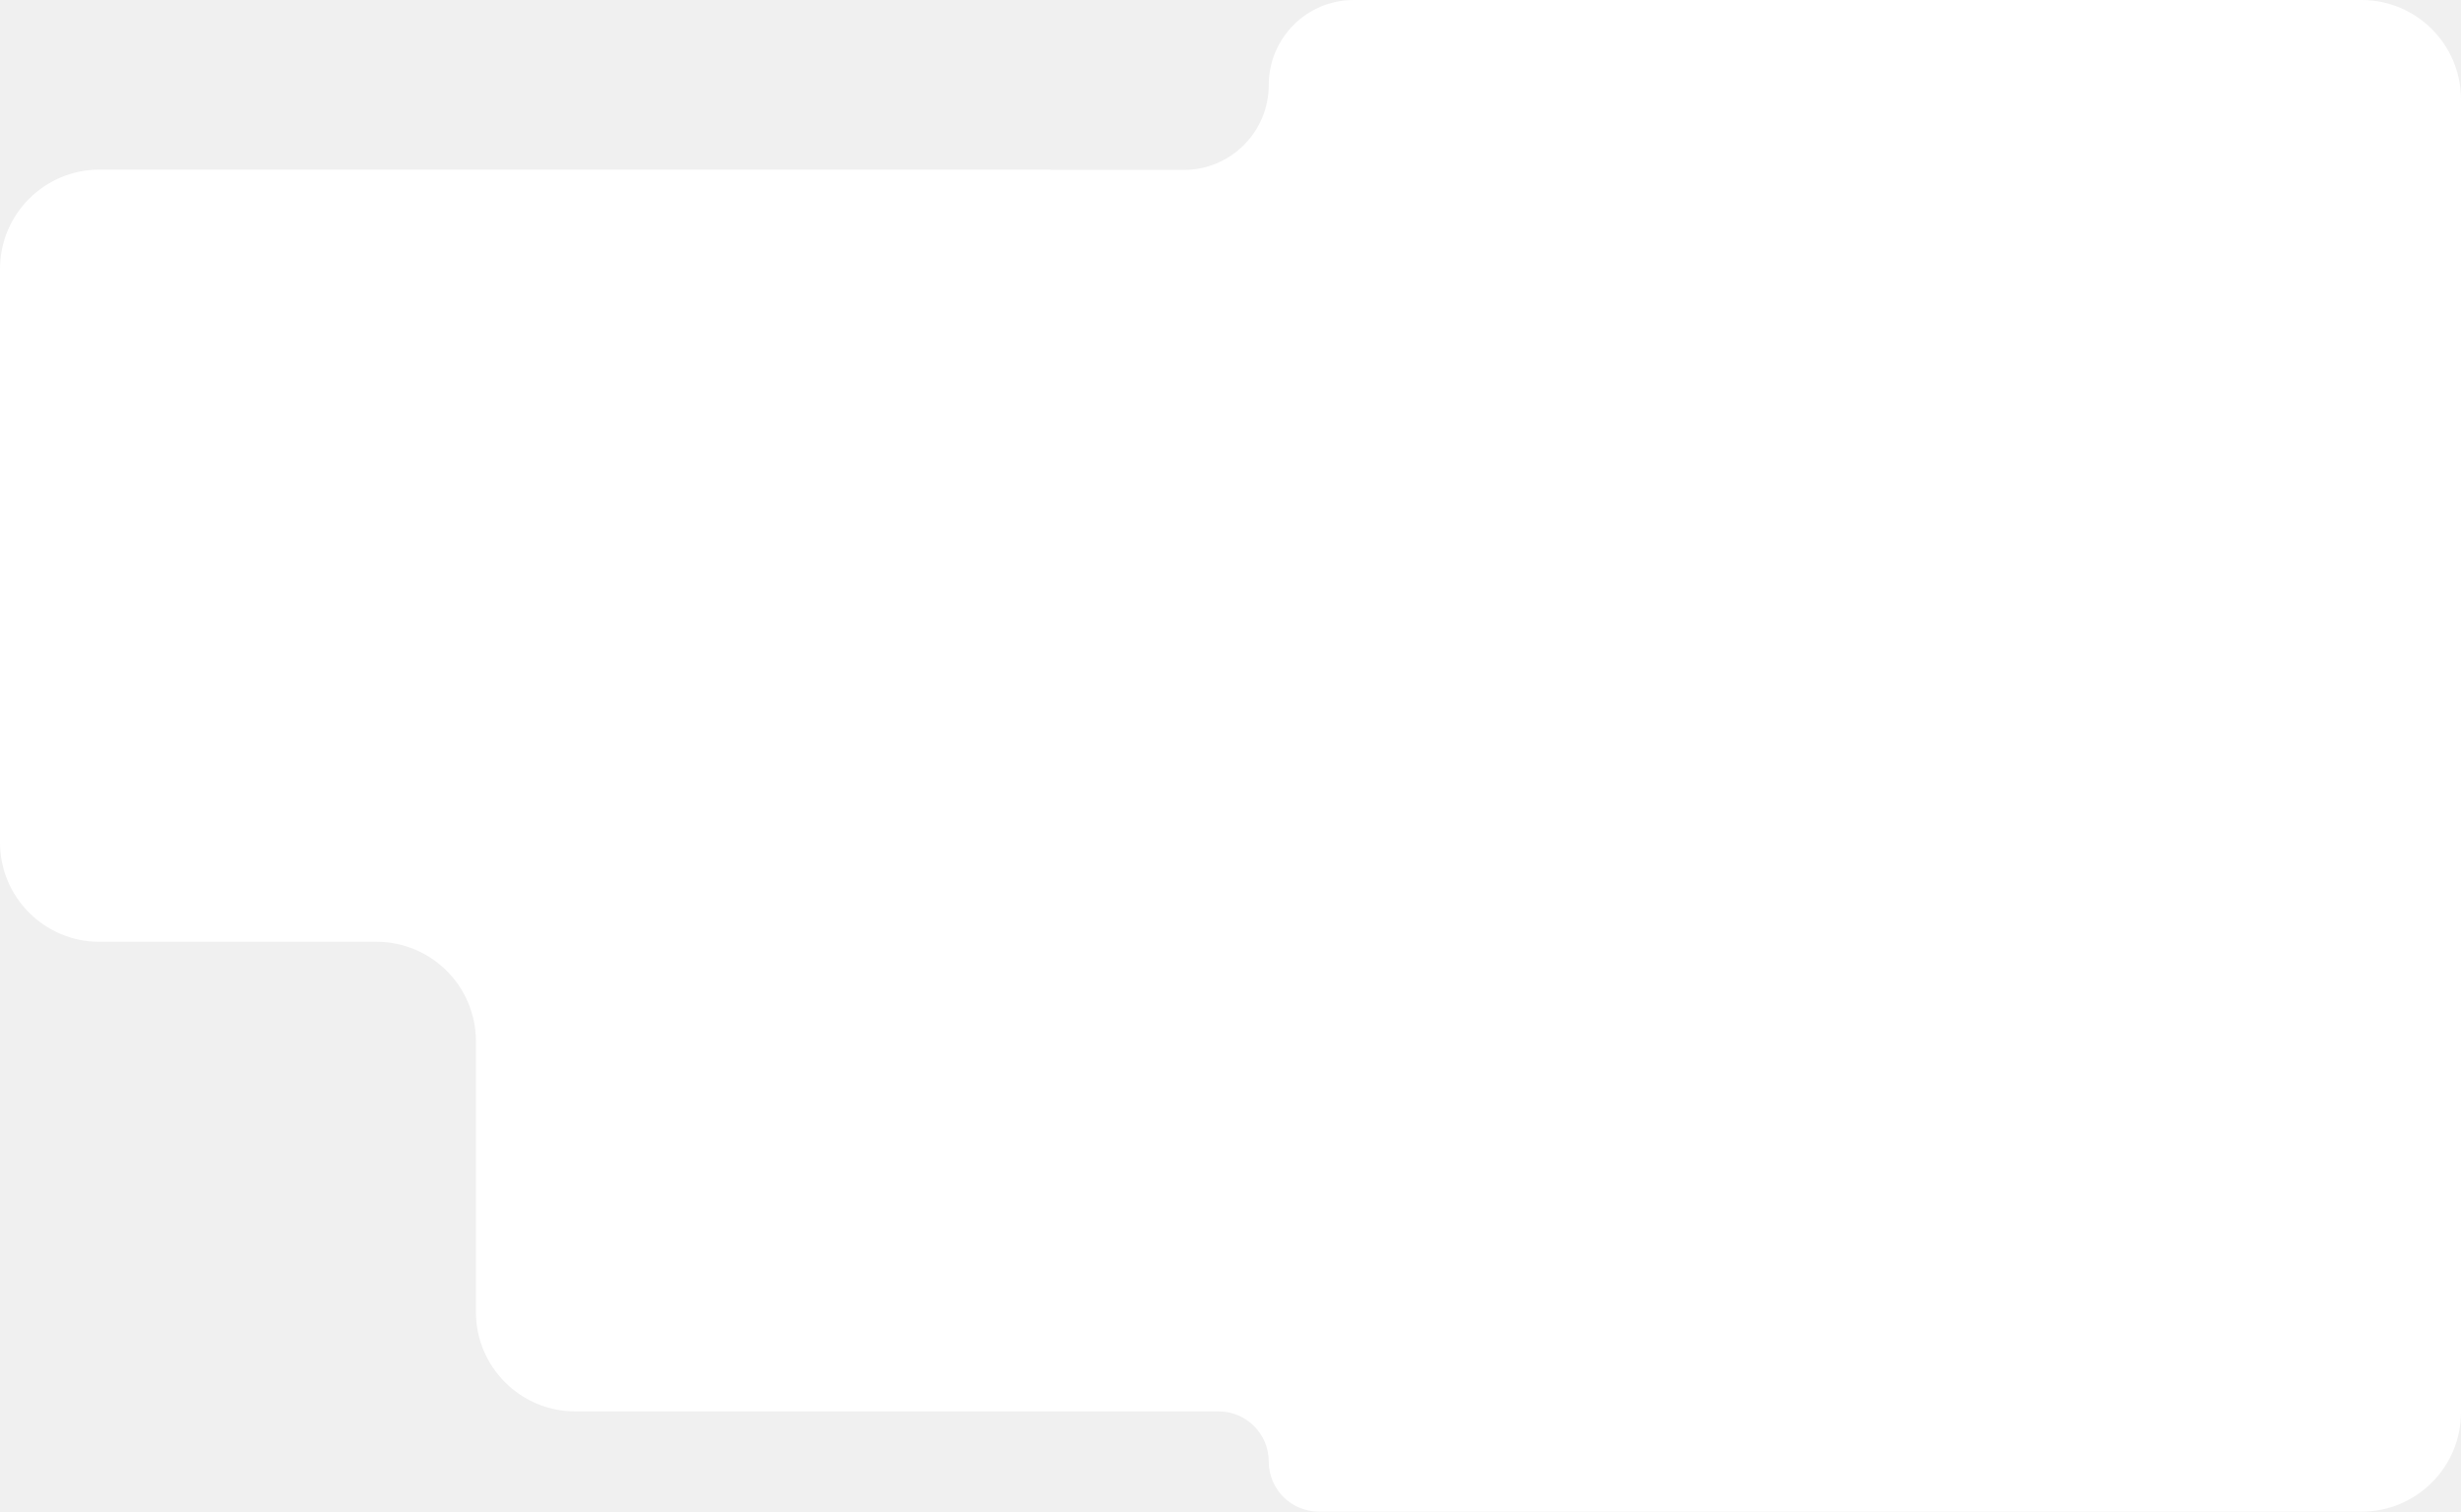
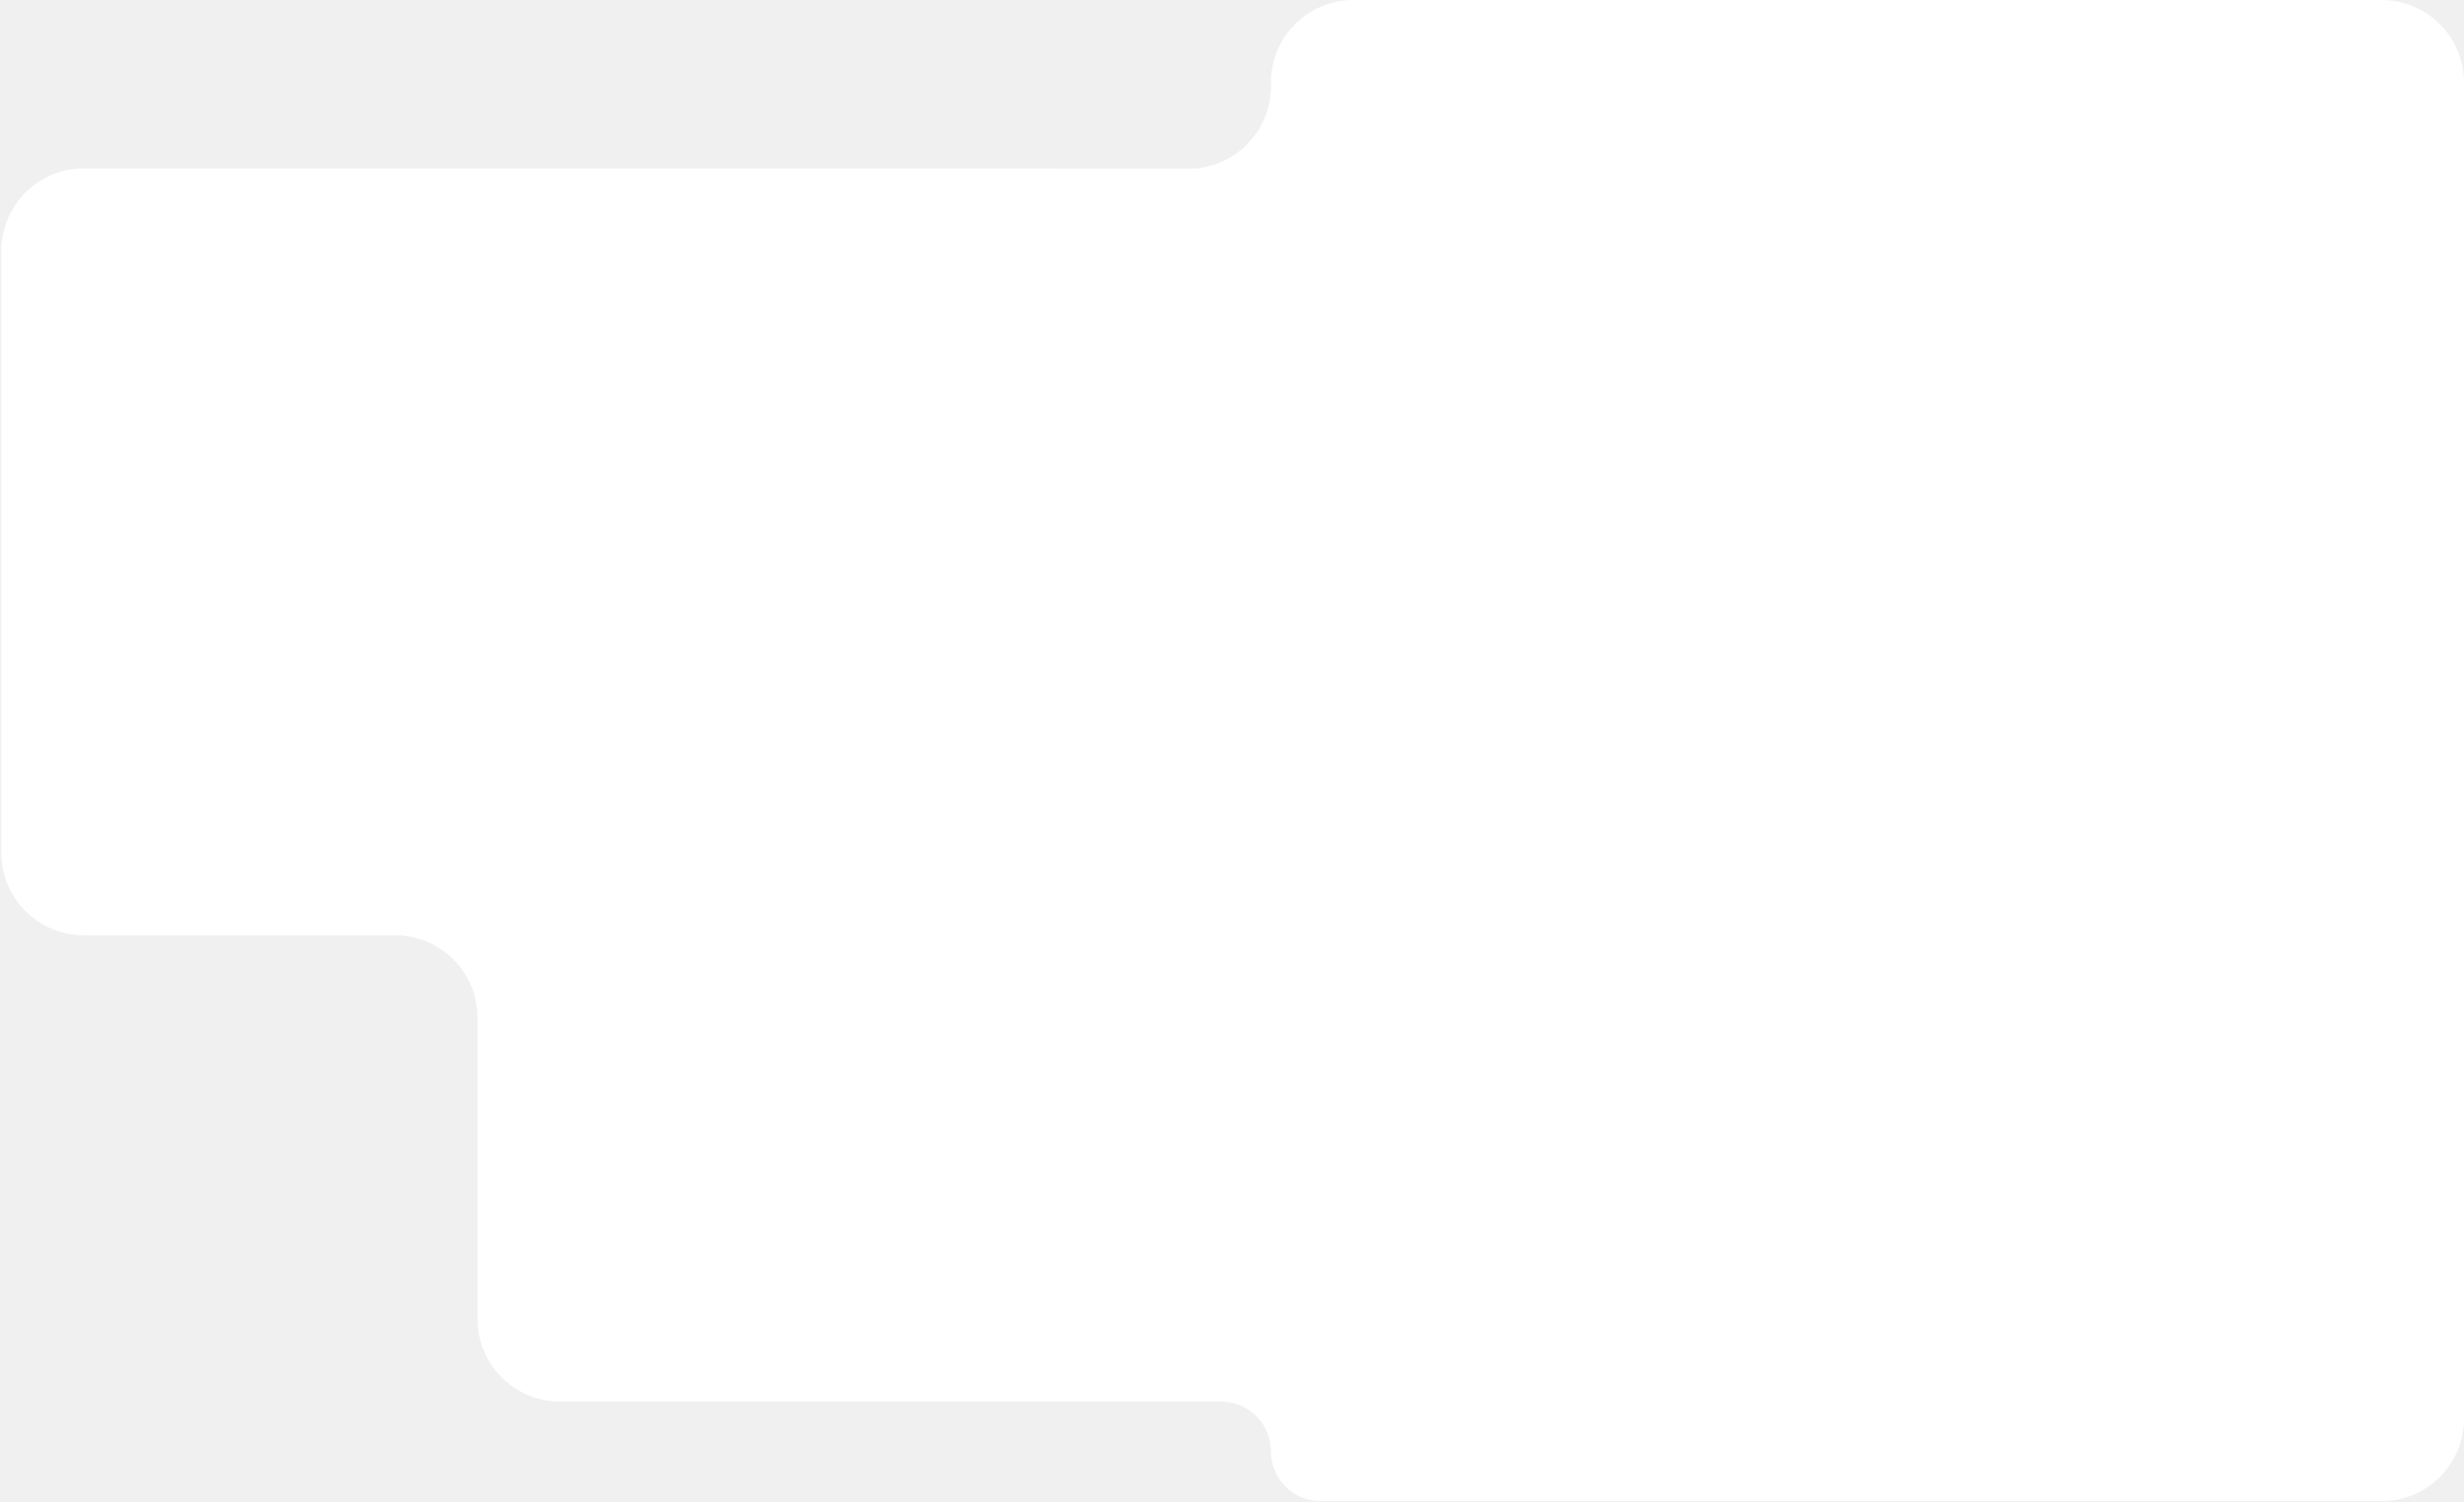
- <svg xmlns="http://www.w3.org/2000/svg" width="1361" height="836" viewBox="0 0 1361 836" fill="none">
-   <path fill-rule="evenodd" clip-rule="evenodd" d="M701.659 46.988C701.659 21.037 722.696 0 748.647 0H1306C1336.38 0 1361 24.624 1361 55V781C1361 811.376 1336.38 836 1306 836H729.375C714.068 836 701.659 823.591 701.659 808.284V808.284C701.659 792.977 689.25 780.568 673.943 780.568H318.195C287.819 780.568 263.195 755.944 263.195 725.568V575.854C263.195 545.479 238.57 520.854 208.195 520.854H55C24.624 520.854 0 496.23 0 465.854V148.803C0 118.428 24.624 93.803 55 93.803H580.872C580.919 93.803 580.958 93.842 580.958 93.89V93.89C580.958 93.937 580.997 93.976 581.044 93.976H654.671C680.622 93.976 701.659 72.939 701.659 46.988V46.988Z" fill="white" />
+ <svg xmlns="http://www.w3.org/2000/svg" width="1643" height="1001" viewBox="0 0 1643 1001" fill="none">
+   <path fill-rule="evenodd" clip-rule="evenodd" d="M847.464 55C847.464 24.624 872.089 0 902.464 0H1588C1618.38 0 1643 24.624 1643 55V946C1643 976.376 1618.38 1001 1588 1001H880.65C862.322 1001 847.464 986.142 847.464 967.814V967.814C847.464 949.486 832.606 934.628 814.278 934.628H373.431C343.055 934.628 318.431 910.004 318.431 879.628V678.655C318.431 648.279 293.806 623.655 263.431 623.655H55.87C25.494 623.655 0.87 599.03 0.87 568.655V167.317C0.87 136.941 25.494 112.317 55.87 112.317H701.728C701.785 112.317 701.831 112.363 701.831 112.421V112.421C701.831 112.478 701.878 112.524 701.935 112.524H792.464C822.84 112.524 847.464 87.9 847.464 57.524V55Z" fill="white" />
</svg>
